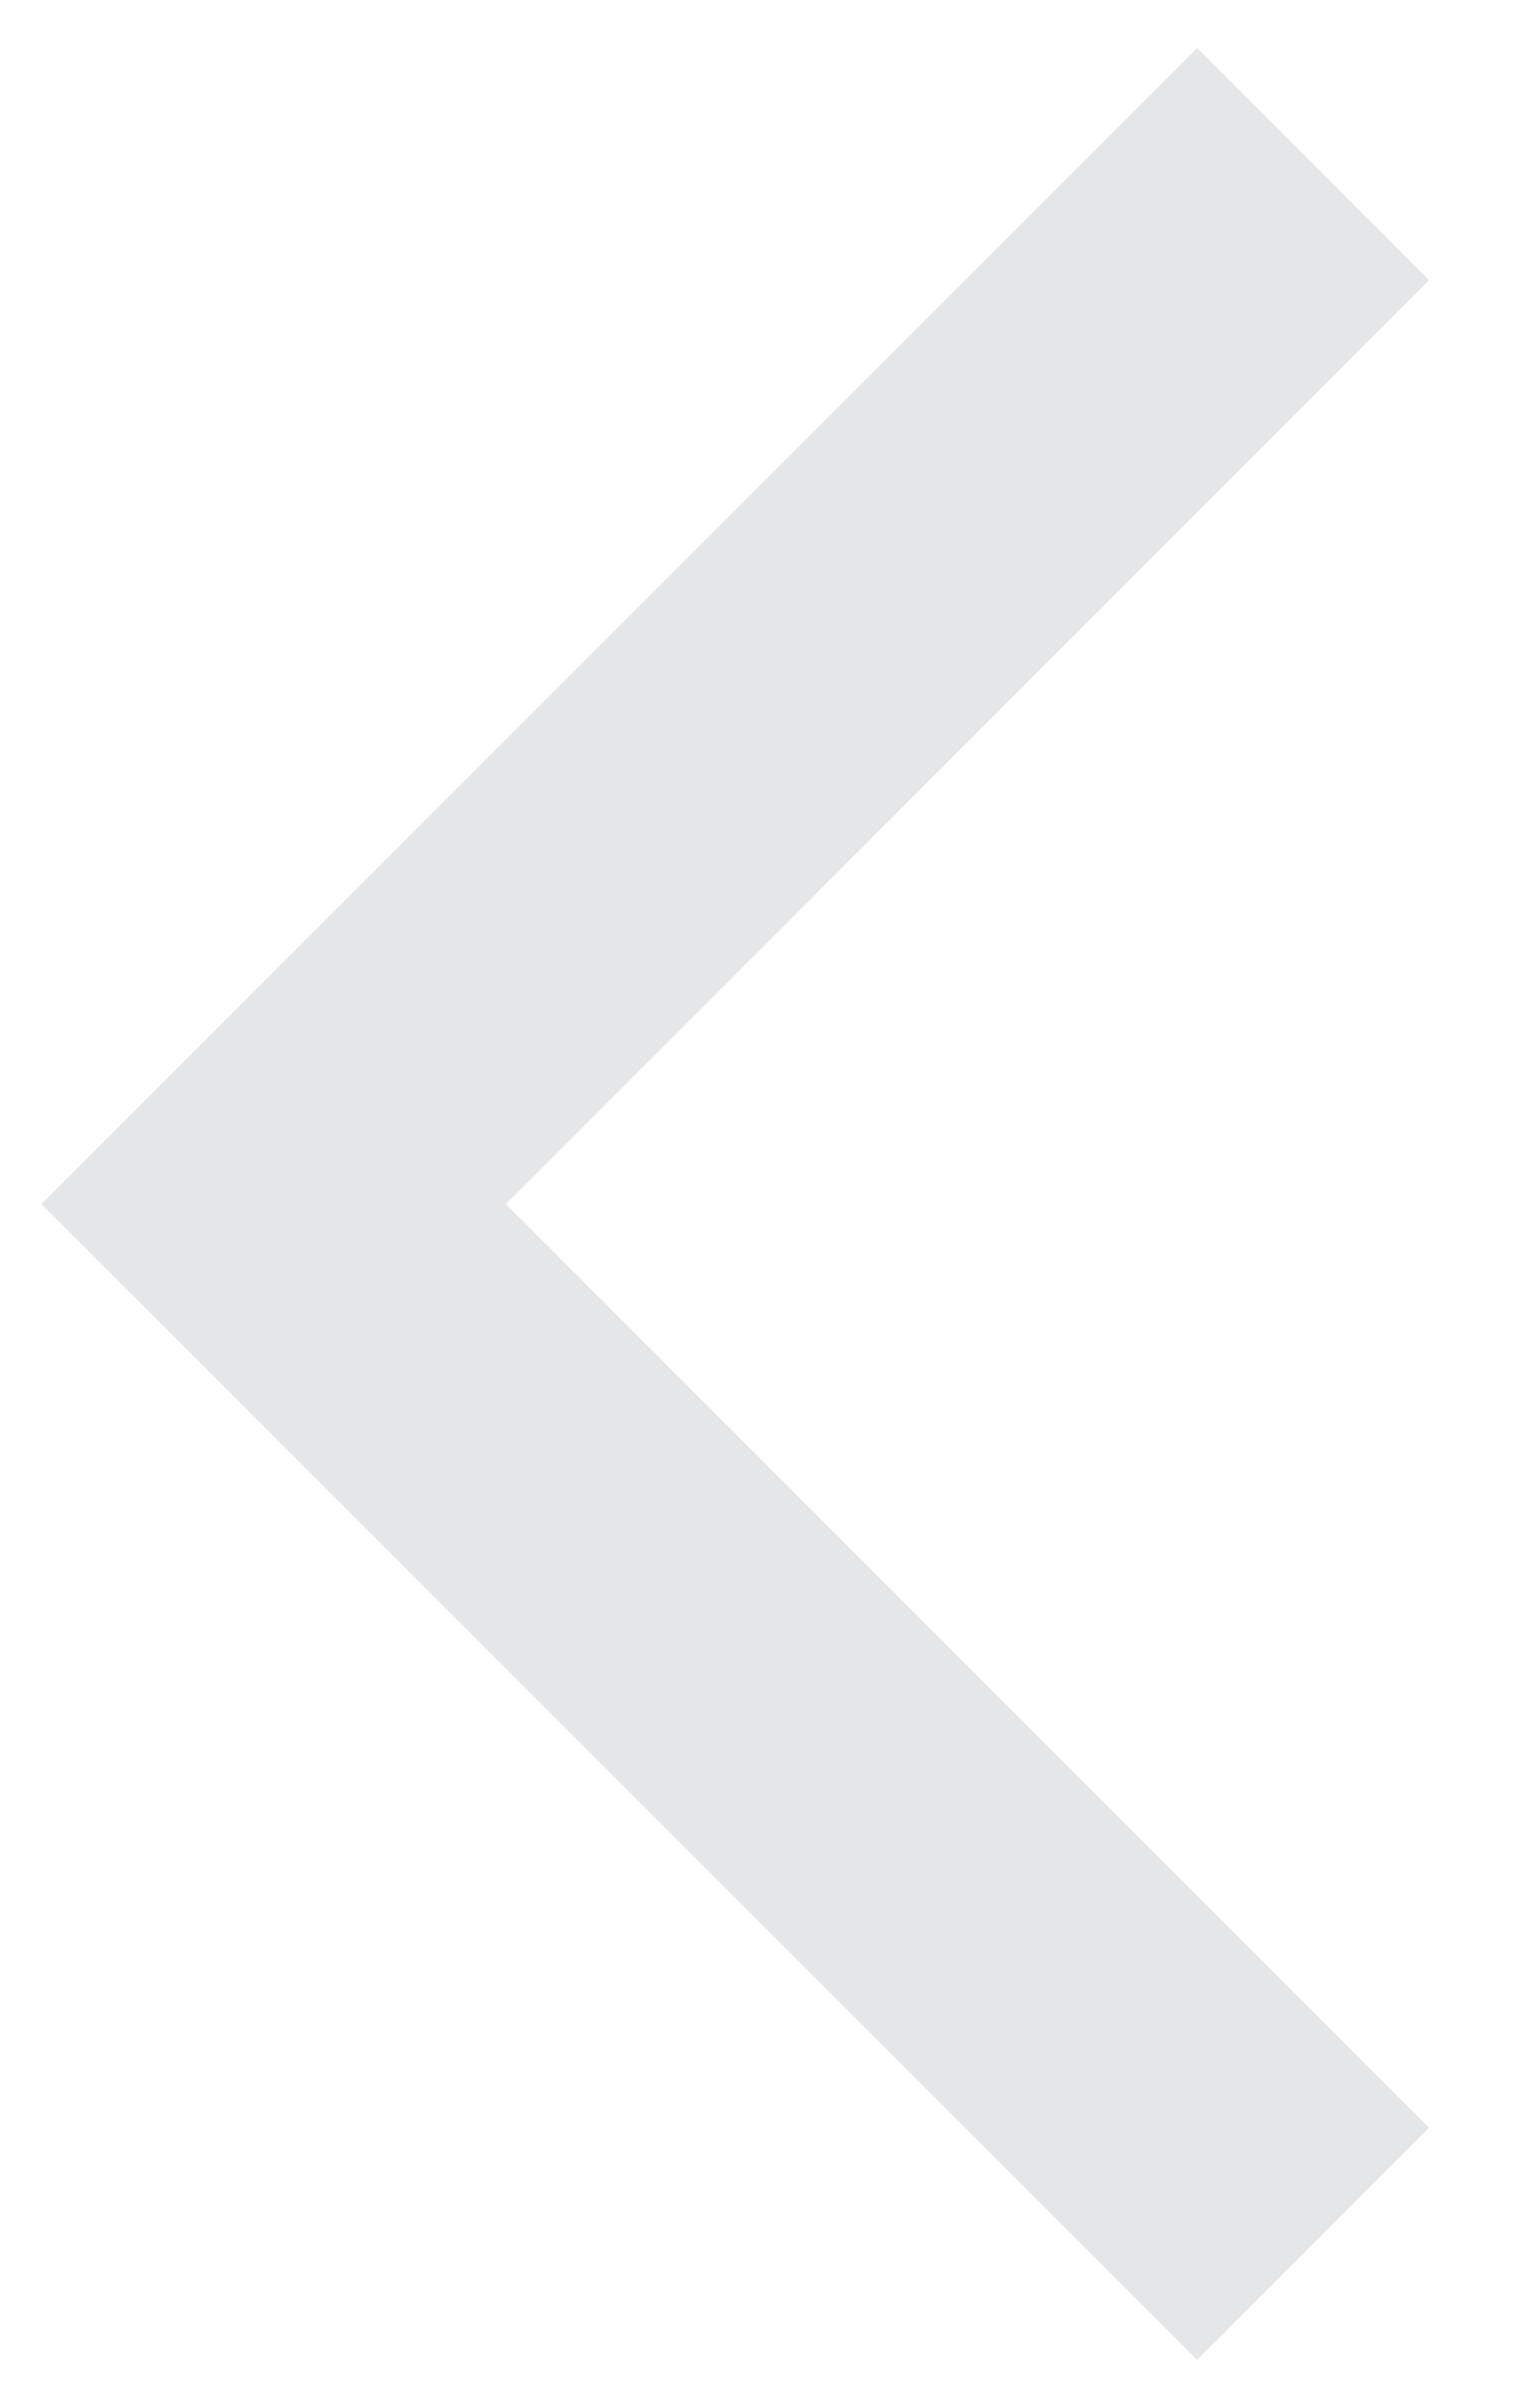
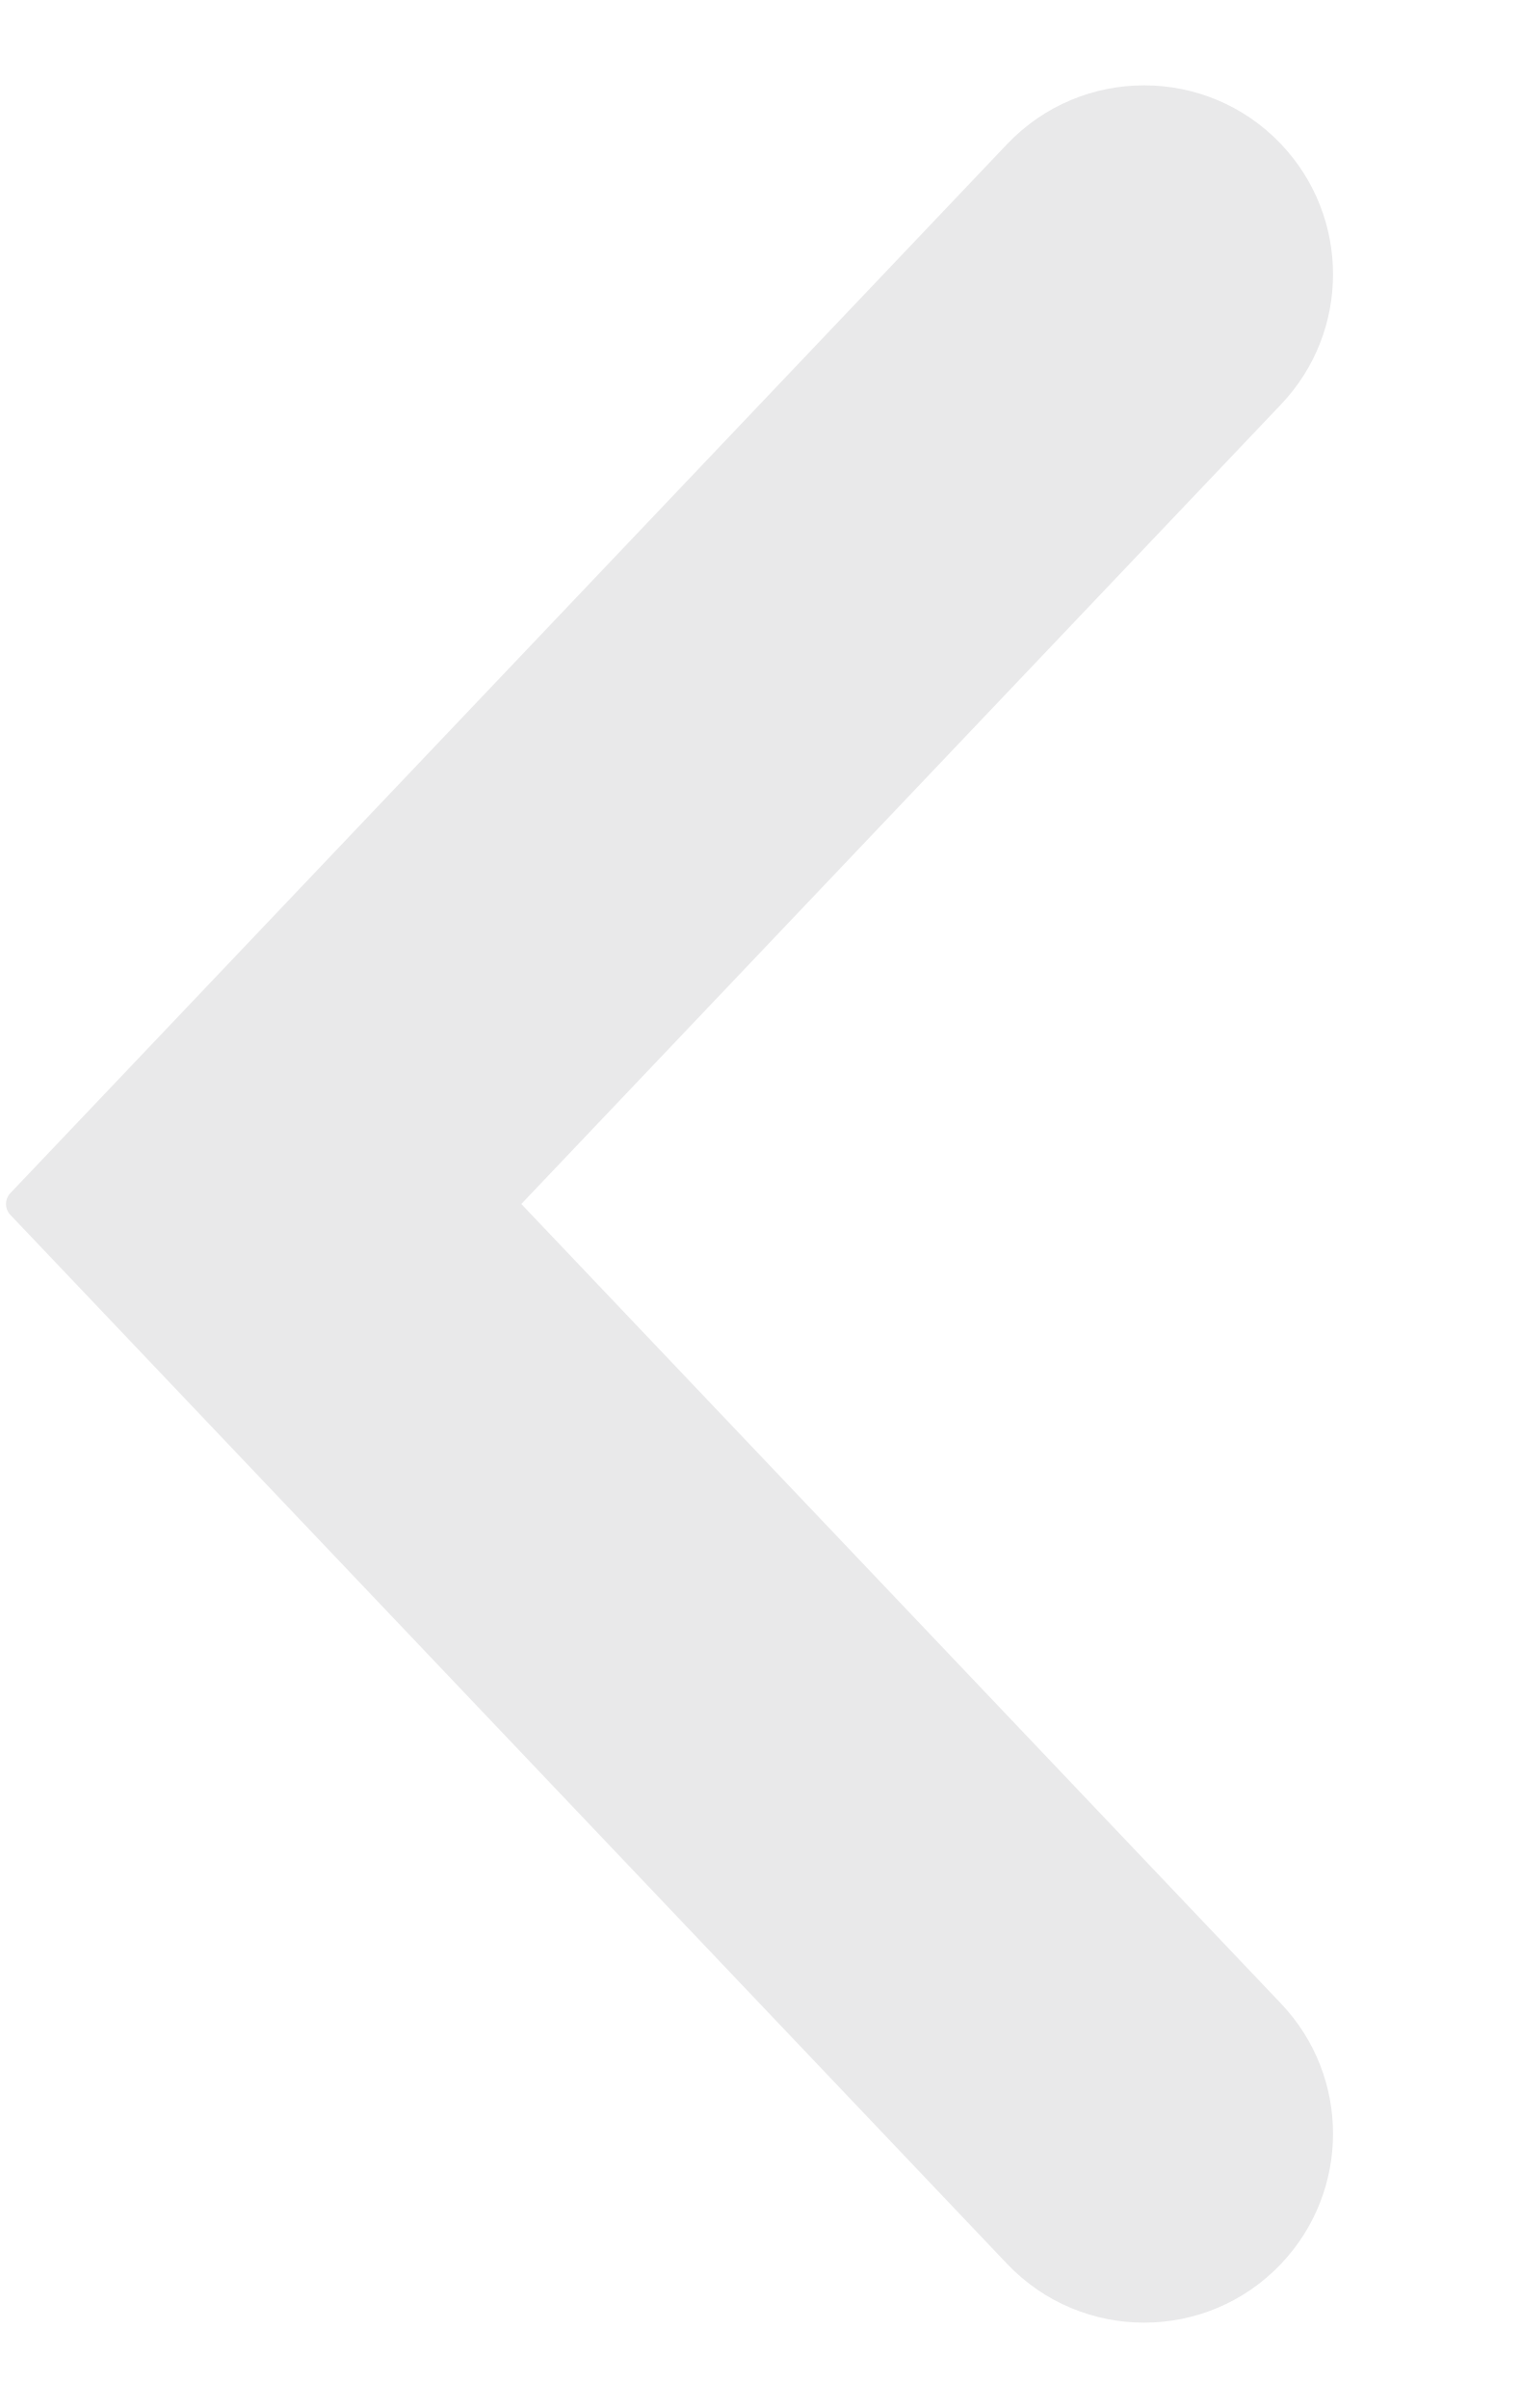
- <svg xmlns="http://www.w3.org/2000/svg" width="14" height="22" viewBox="0 0 14 22" version="1.1">
-   <g id="Canvas" fill="none">
-     <g id="Back Arrow (Stroke)">
-       <path fill-rule="evenodd" clip-rule="evenodd" d="M 4.243 10.561L 12.682 2.121L 10.561 0L 1.061 9.5L 0 10.561L 1.061 11.621L 10.561 21.121L 12.682 19L 4.243 10.561Z" transform="translate(0.378662 0.439453)" fill="#E5E6E8" />
-     </g>
-   </g>
+ <svg xmlns="http://www.w3.org/2000/svg" width="12" height="19" viewBox="0 0 12 19" fill="none">
+   <path d="M10.107 15.809C10.654 16.384 10.654 17.287 10.107 17.863V17.863C9.52 18.481 8.534 18.481 7.946 17.863L0.081 9.585C0.036 9.537 0.036 9.463 0.081 9.415L7.946 1.137C8.534 0.519 9.52 0.519 10.107 1.137V1.137C10.654 1.713 10.654 2.616 10.107 3.191L4.113 9.5L10.107 15.809Z" fill="#E9E9EA" />
</svg>
